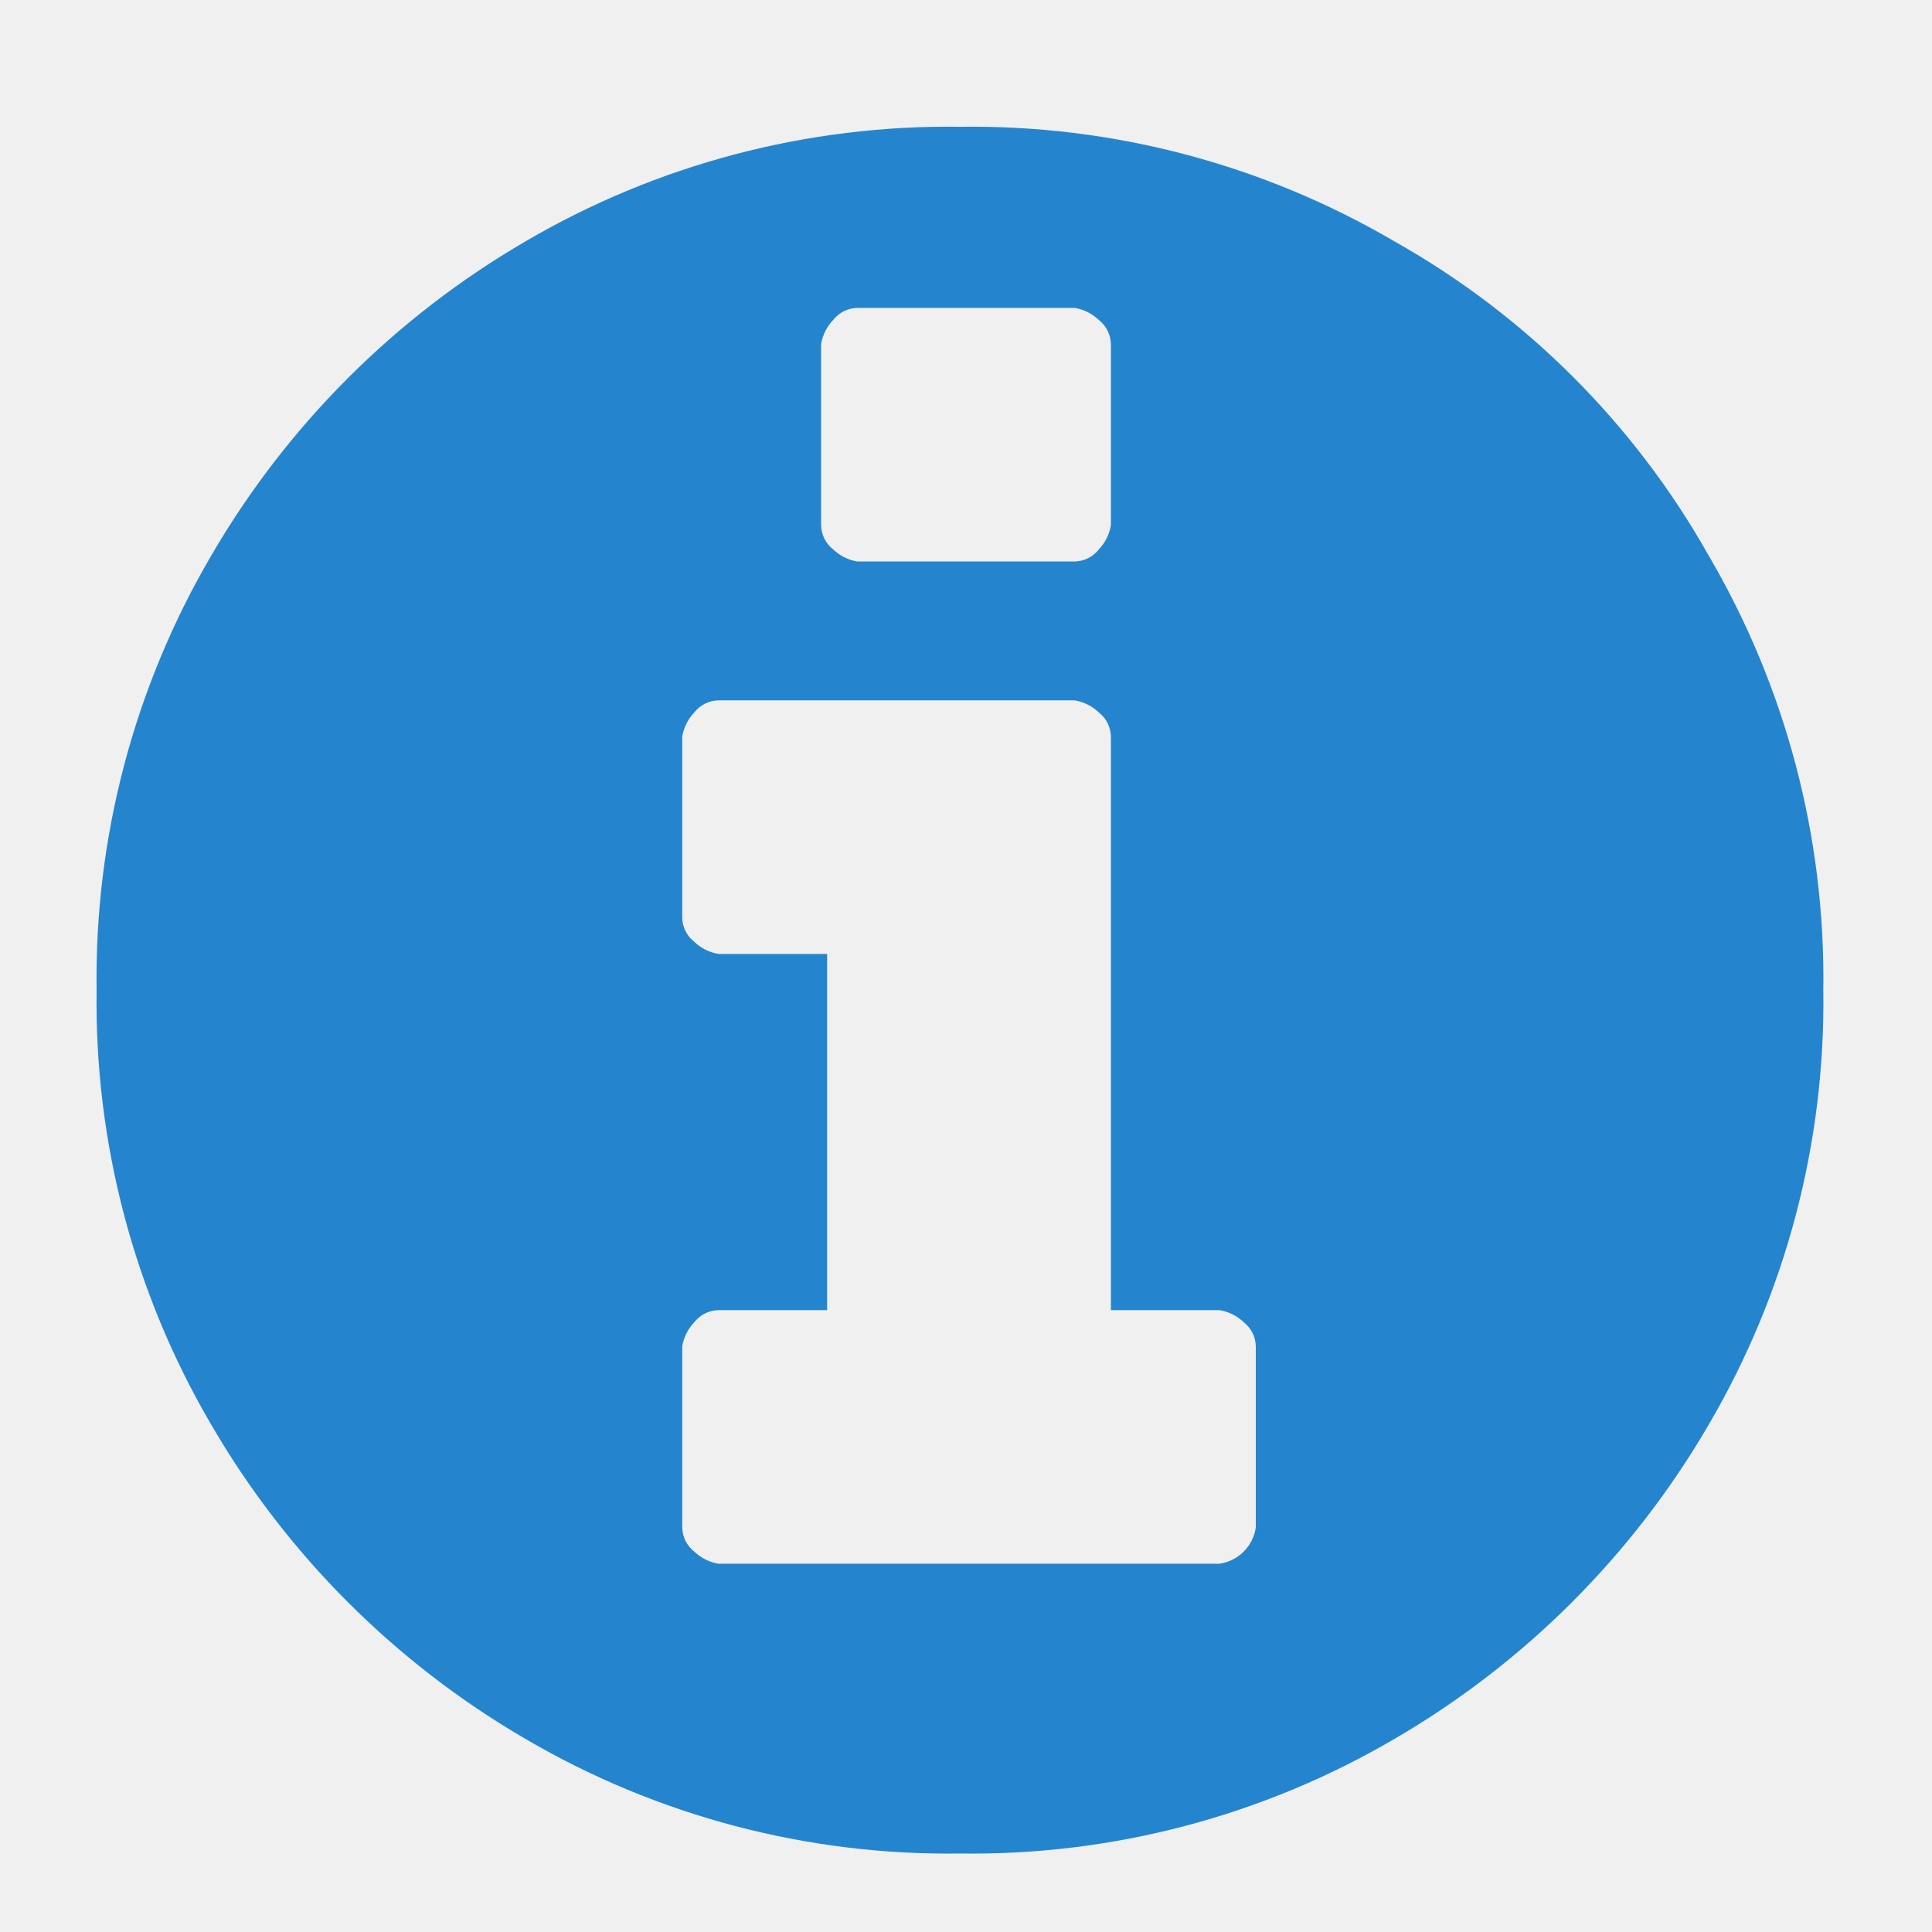
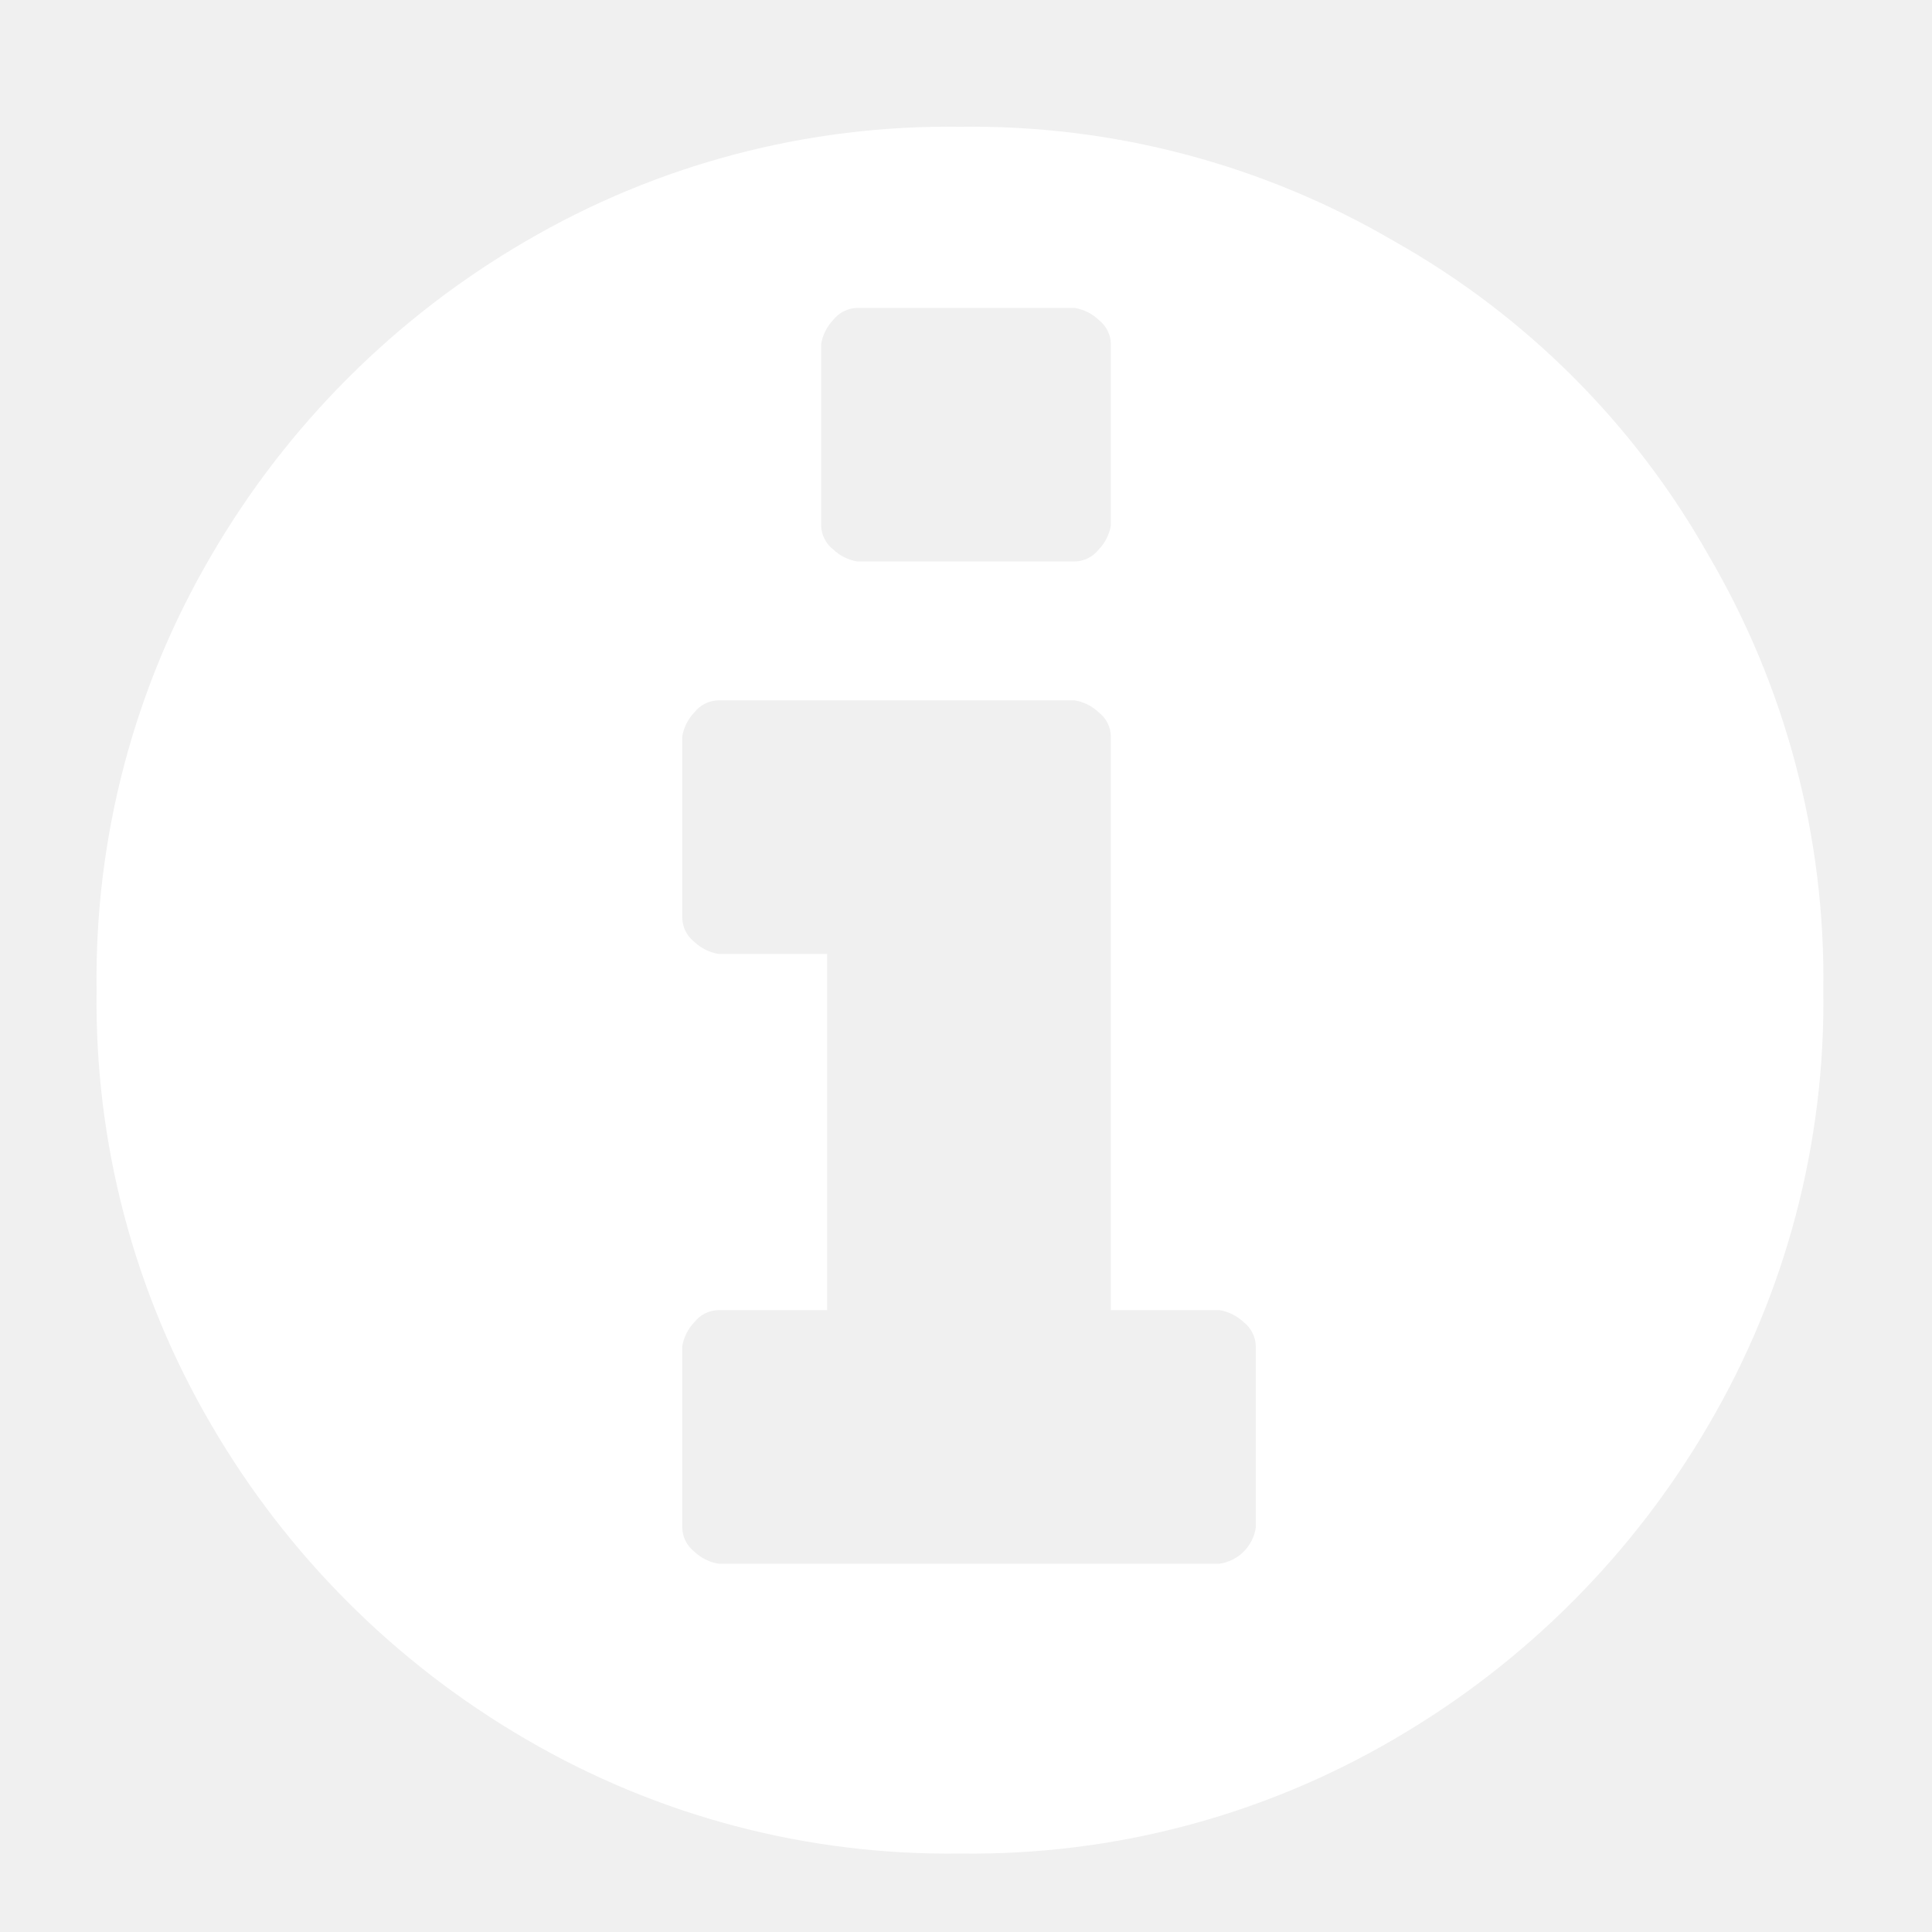
<svg xmlns="http://www.w3.org/2000/svg" viewBox="0 0 32 32">
-   <path d="m28.3 9.2a13.85 13.85 0 0 1 1.9 7.2 13.85 13.85 0 0 1 -1.9 7.2 14.4 14.4 0 0 1 -5.2 5.2 13.85 13.85 0 0 1 -7.2 1.9 13.85 13.85 0 0 1 -7.2-1.9 14.4 14.4 0 0 1 -5.2-5.2 13.85 13.85 0 0 1 -1.9-7.2 13.85 13.85 0 0 1 1.9-7.2 14.4 14.4 0 0 1 5.2-5.2 13.85 13.85 0 0 1 7.2-1.9 13.85 13.85 0 0 1 7.2 1.9 13.67 13.67 0 0 1 5.2 5.2zm-7.5 16.1v-3a.52.52 0 0 0 -.2-.4.76.76 0 0 0 -.4-.2h-1.8v-9.5a.52.52 0 0 0 -.2-.4.76.76 0 0 0 -.4-.2h-5.9a.52.52 0 0 0 -.4.2.76.76 0 0 0 -.2.4v3a.52.52 0 0 0 .2.4.76.76 0 0 0 .4.2h1.8v5.9h-1.8a.52.52 0 0 0 -.4.2.76.76 0 0 0 -.2.4v3a.52.52 0 0 0 .2.4.76.76 0 0 0 .4.2h8.3a.71.71 0 0 0 .6-.6zm-2.4-16.6v-3a.52.52 0 0 0 -.2-.4.76.76 0 0 0 -.4-.2h-3.6a.52.52 0 0 0 -.4.2.76.76 0 0 0 -.2.4v3a.52.52 0 0 0 .2.4.76.76 0 0 0 .4.2h3.6a.52.52 0 0 0 .4-.2.76.76 0 0 0 .2-.4z" fill="#2485ce" />
+   <path d="m28.3 9.2a13.85 13.85 0 0 1 1.9 7.2 13.85 13.85 0 0 1 -1.9 7.2 14.4 14.4 0 0 1 -5.2 5.2 13.85 13.85 0 0 1 -7.2 1.9 13.85 13.85 0 0 1 -7.2-1.9 14.4 14.4 0 0 1 -5.2-5.2 13.85 13.85 0 0 1 -1.9-7.2 13.85 13.85 0 0 1 1.9-7.2 14.4 14.4 0 0 1 5.2-5.2 13.85 13.85 0 0 1 7.2-1.9 13.85 13.85 0 0 1 7.2 1.9 13.67 13.67 0 0 1 5.2 5.2zm-7.5 16.1v-3a.52.52 0 0 0 -.2-.4.76.76 0 0 0 -.4-.2h-1.8v-9.5a.52.52 0 0 0 -.2-.4.76.76 0 0 0 -.4-.2h-5.9a.52.52 0 0 0 -.4.2.76.76 0 0 0 -.2.4v3a.52.52 0 0 0 .2.4.76.76 0 0 0 .4.2h1.8v5.9h-1.8a.52.52 0 0 0 -.4.2.76.76 0 0 0 -.2.4v3a.52.52 0 0 0 .2.4.76.76 0 0 0 .4.2h8.3a.71.71 0 0 0 .6-.6zm-2.4-16.6v-3a.52.52 0 0 0 -.2-.4.76.76 0 0 0 -.4-.2h-3.6a.52.52 0 0 0 -.4.2.76.76 0 0 0 -.2.4v3a.52.52 0 0 0 .2.4.76.76 0 0 0 .4.2h3.6a.52.52 0 0 0 .4-.2.76.76 0 0 0 .2-.4z" fill="#fff" />
</svg>
